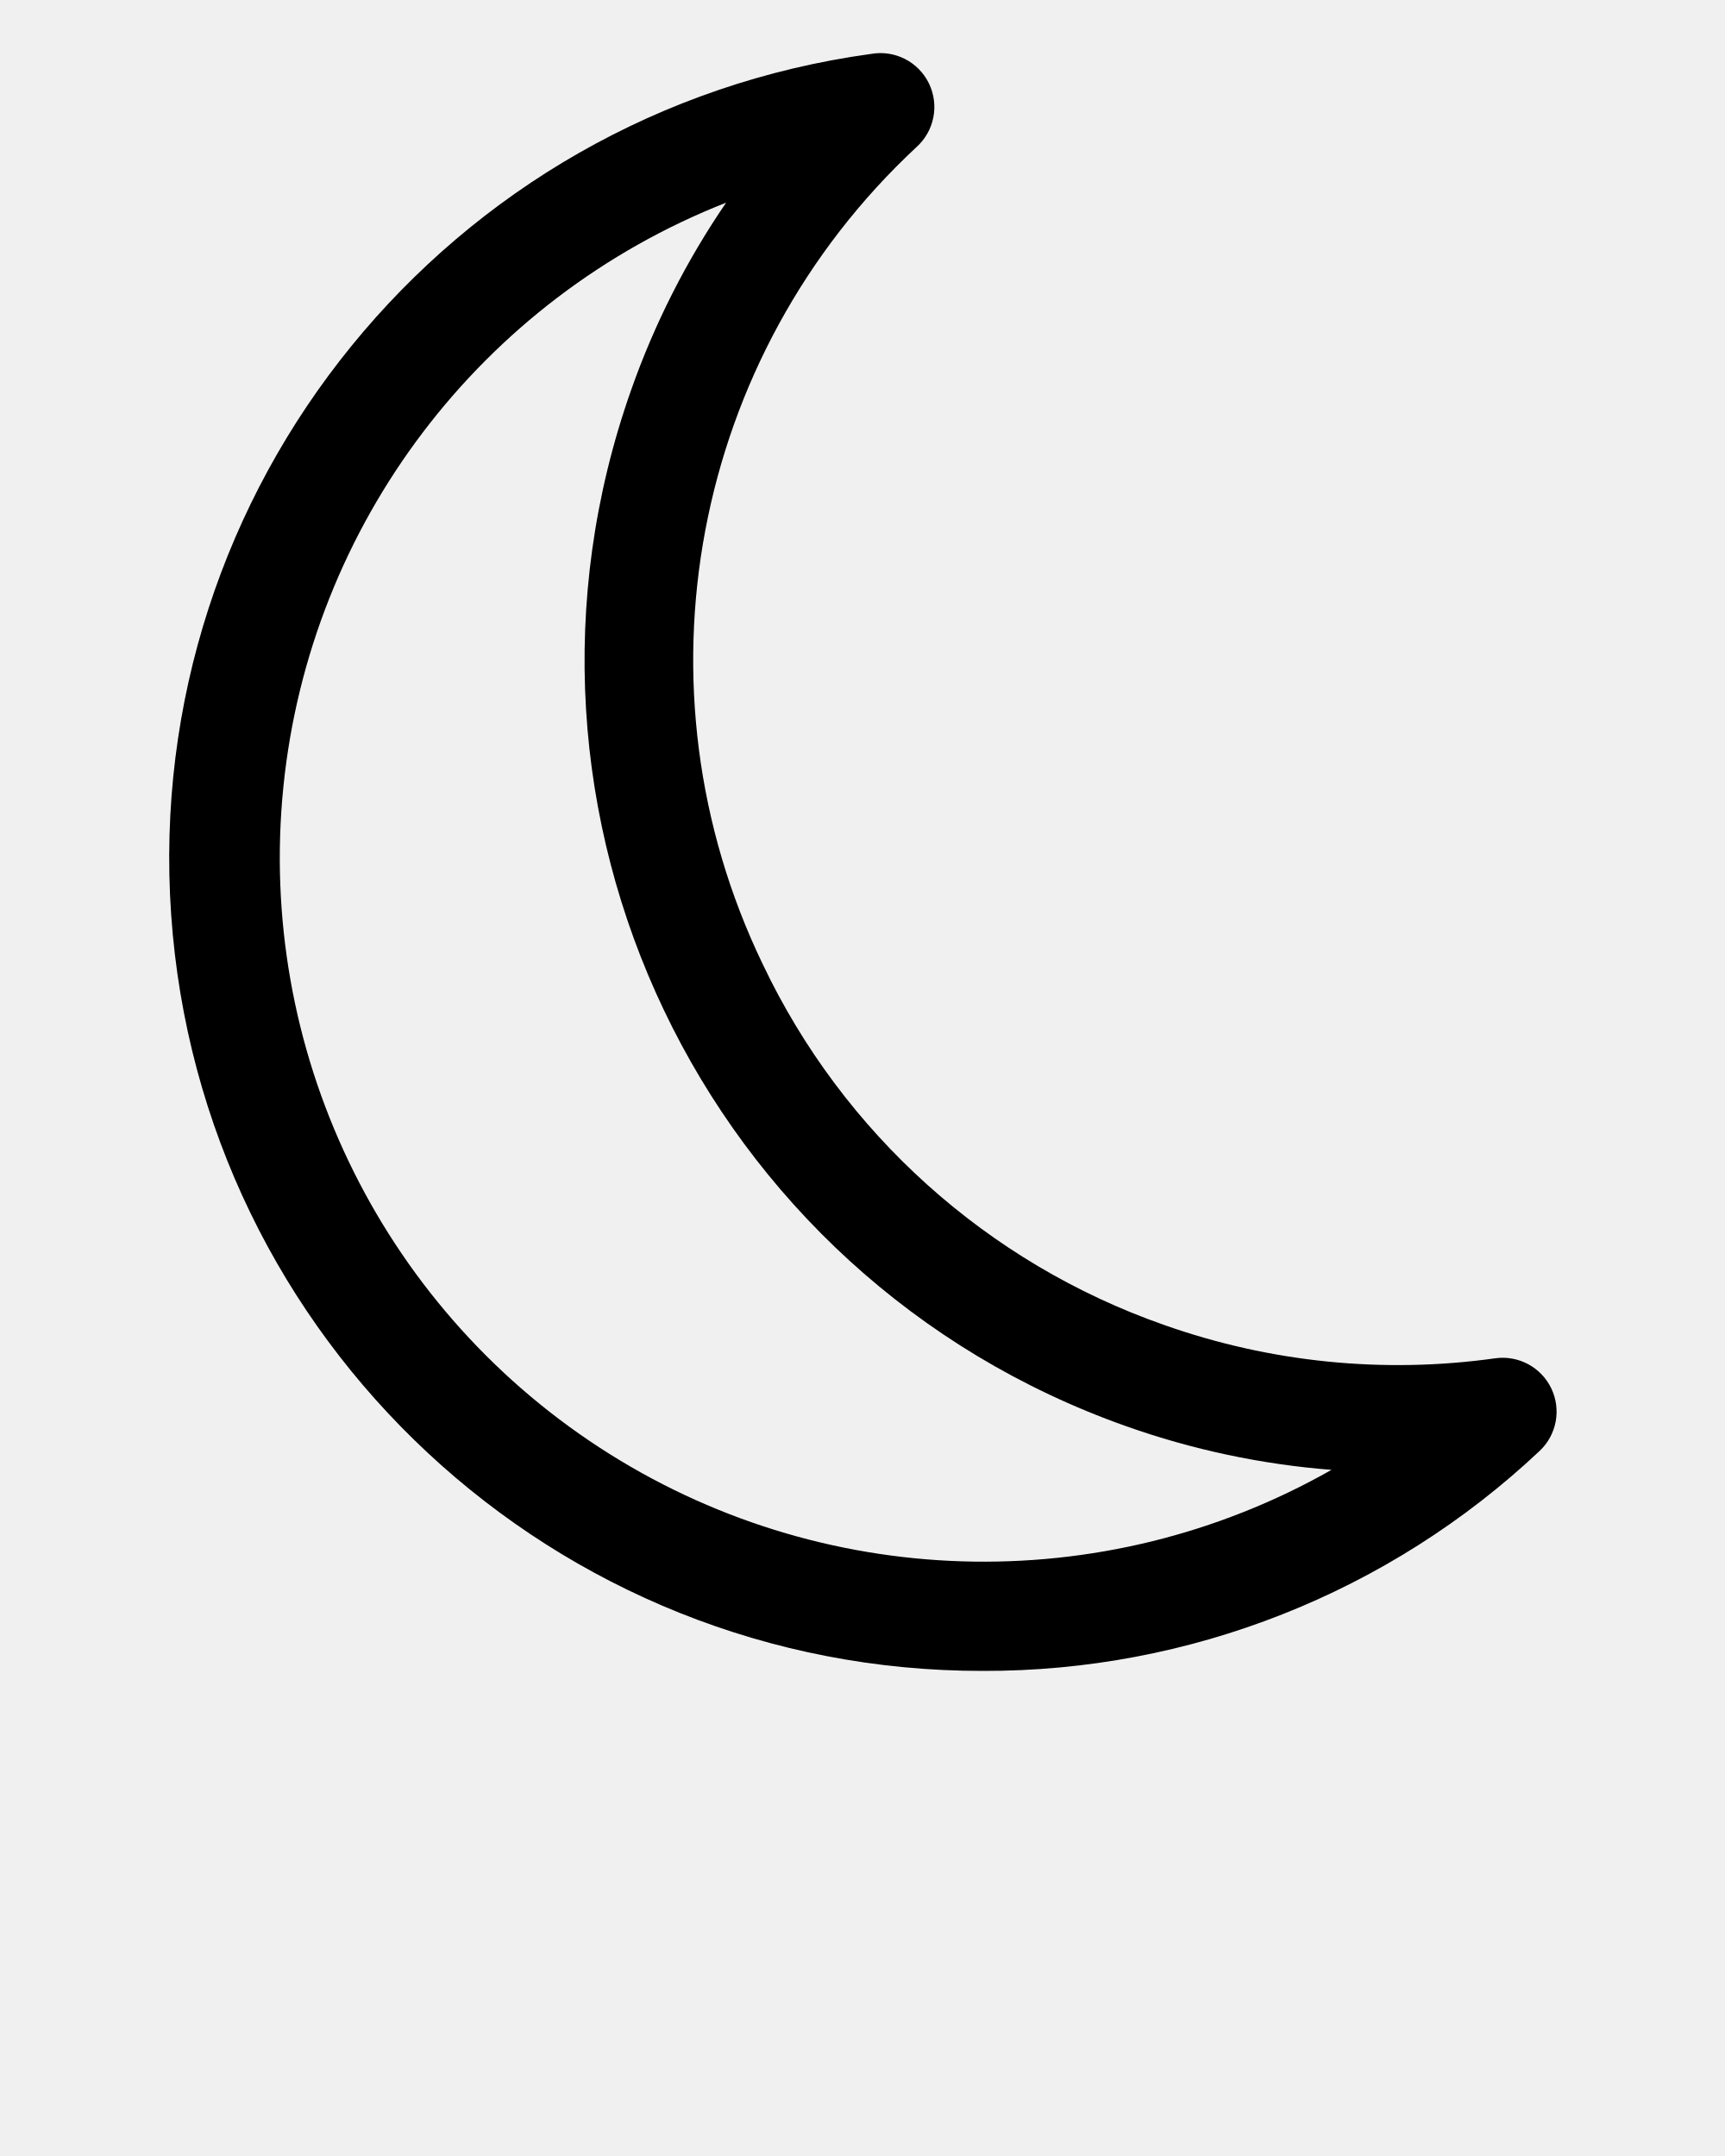
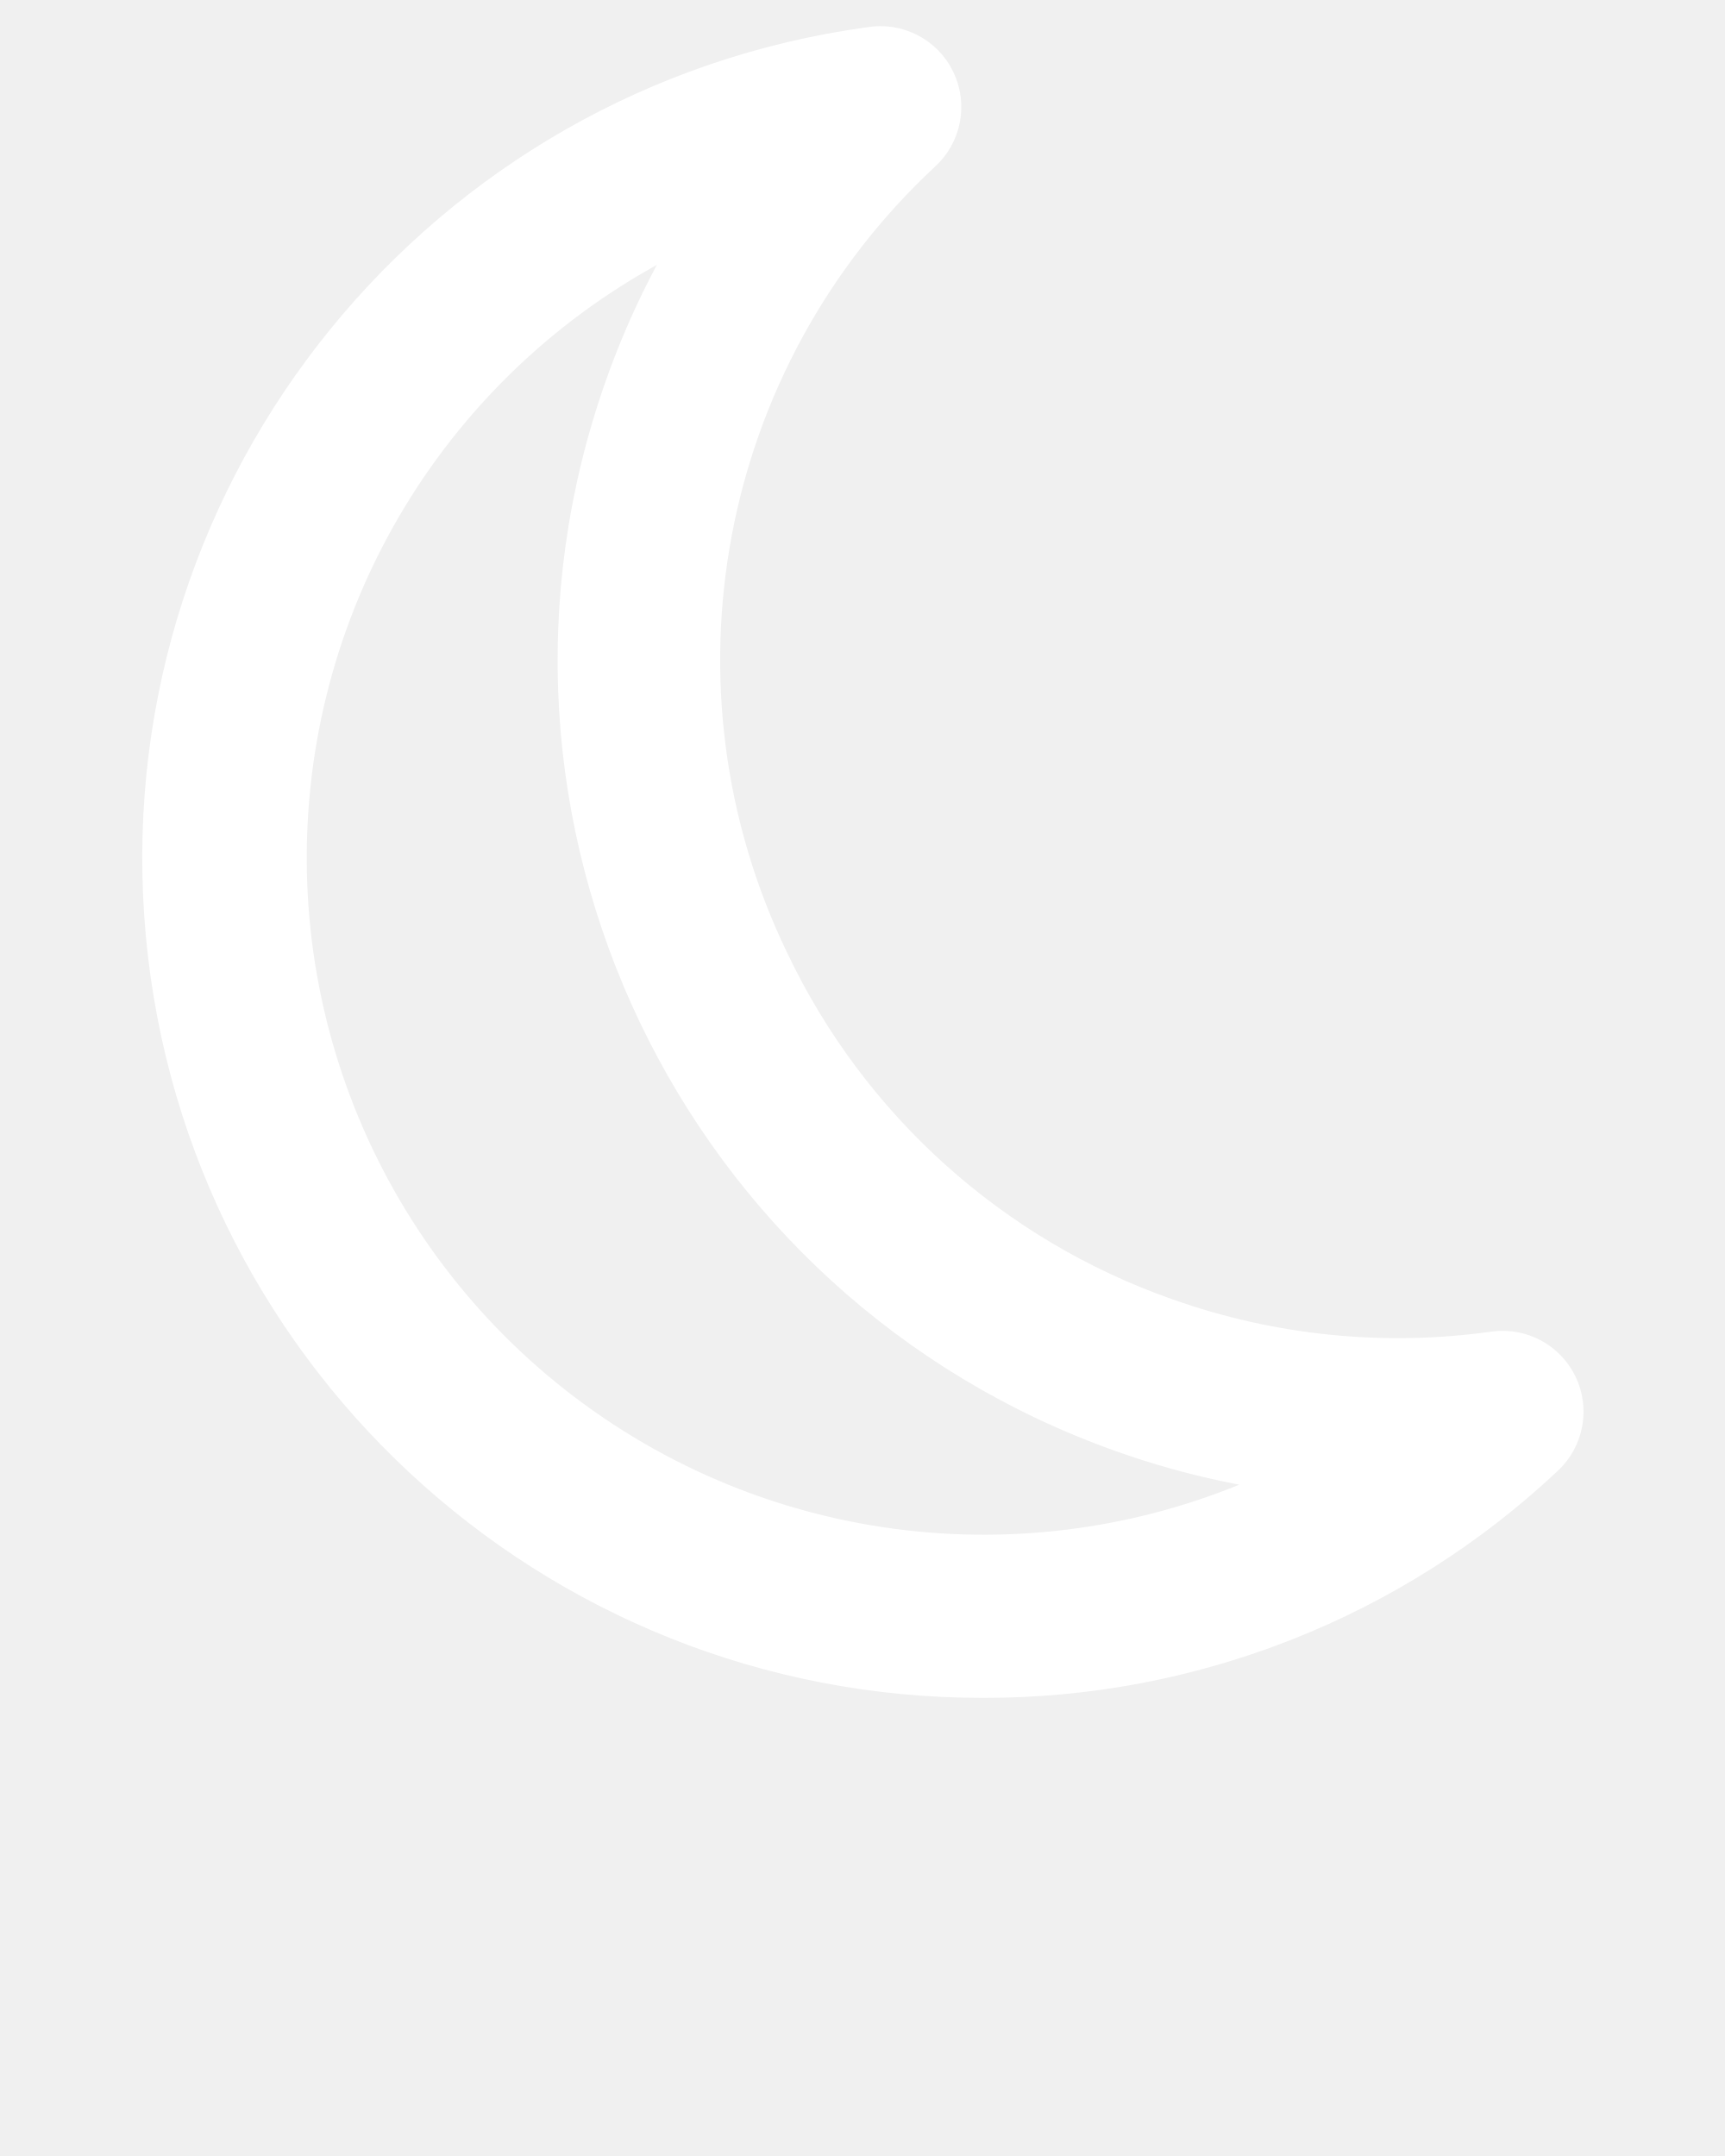
<svg xmlns="http://www.w3.org/2000/svg" data-name="Layer 1" viewBox="0 0 32 40" x="0px" y="0px">
-   <path d="M18.23,31A15.07,15.07,0,0,1,16.16,1,1,1,0,0,1,17,2.73a13,13,0,0,0-2.85,15.16,13,13,0,0,0,7.44,6.69h0a13,13,0,0,0,6.15.62,1,1,0,0,1,.82,1.72A15,15,0,0,1,18.23,31ZM13.47,3.76A13.06,13.06,0,1,0,24.7,27.27a14.86,14.86,0,0,1-3.81-.81h0A15.07,15.07,0,0,1,11.71,7.23,14.94,14.94,0,0,1,13.47,3.76Z" />
+   <path d="M18.23,31A15.07,15.07,0,0,1,16.16,1,1,1,0,0,1,17,2.73a13,13,0,0,0-2.85,15.16,13,13,0,0,0,7.44,6.69h0a13,13,0,0,0,6.15.62,1,1,0,0,1,.82,1.72A15,15,0,0,1,18.23,31ZM13.47,3.76A13.06,13.06,0,1,0,24.7,27.27a14.86,14.86,0,0,1-3.81-.81h0A15.07,15.07,0,0,1,11.71,7.23,14.94,14.94,0,0,1,13.47,3.76Z" stroke="white" fill="white" />
  <text x="0" y="47" fill="#000000" font-size="5px" font-weight="bold" font-family="'Helvetica Neue', Helvetica, Arial-Unicode, Arial, Sans-serif">Created by Yoyon Pujiyono</text>
  <text x="0" y="52" fill="#000000" font-size="5px" font-weight="bold" font-family="'Helvetica Neue', Helvetica, Arial-Unicode, Arial, Sans-serif">from the Noun Project</text>
</svg>
